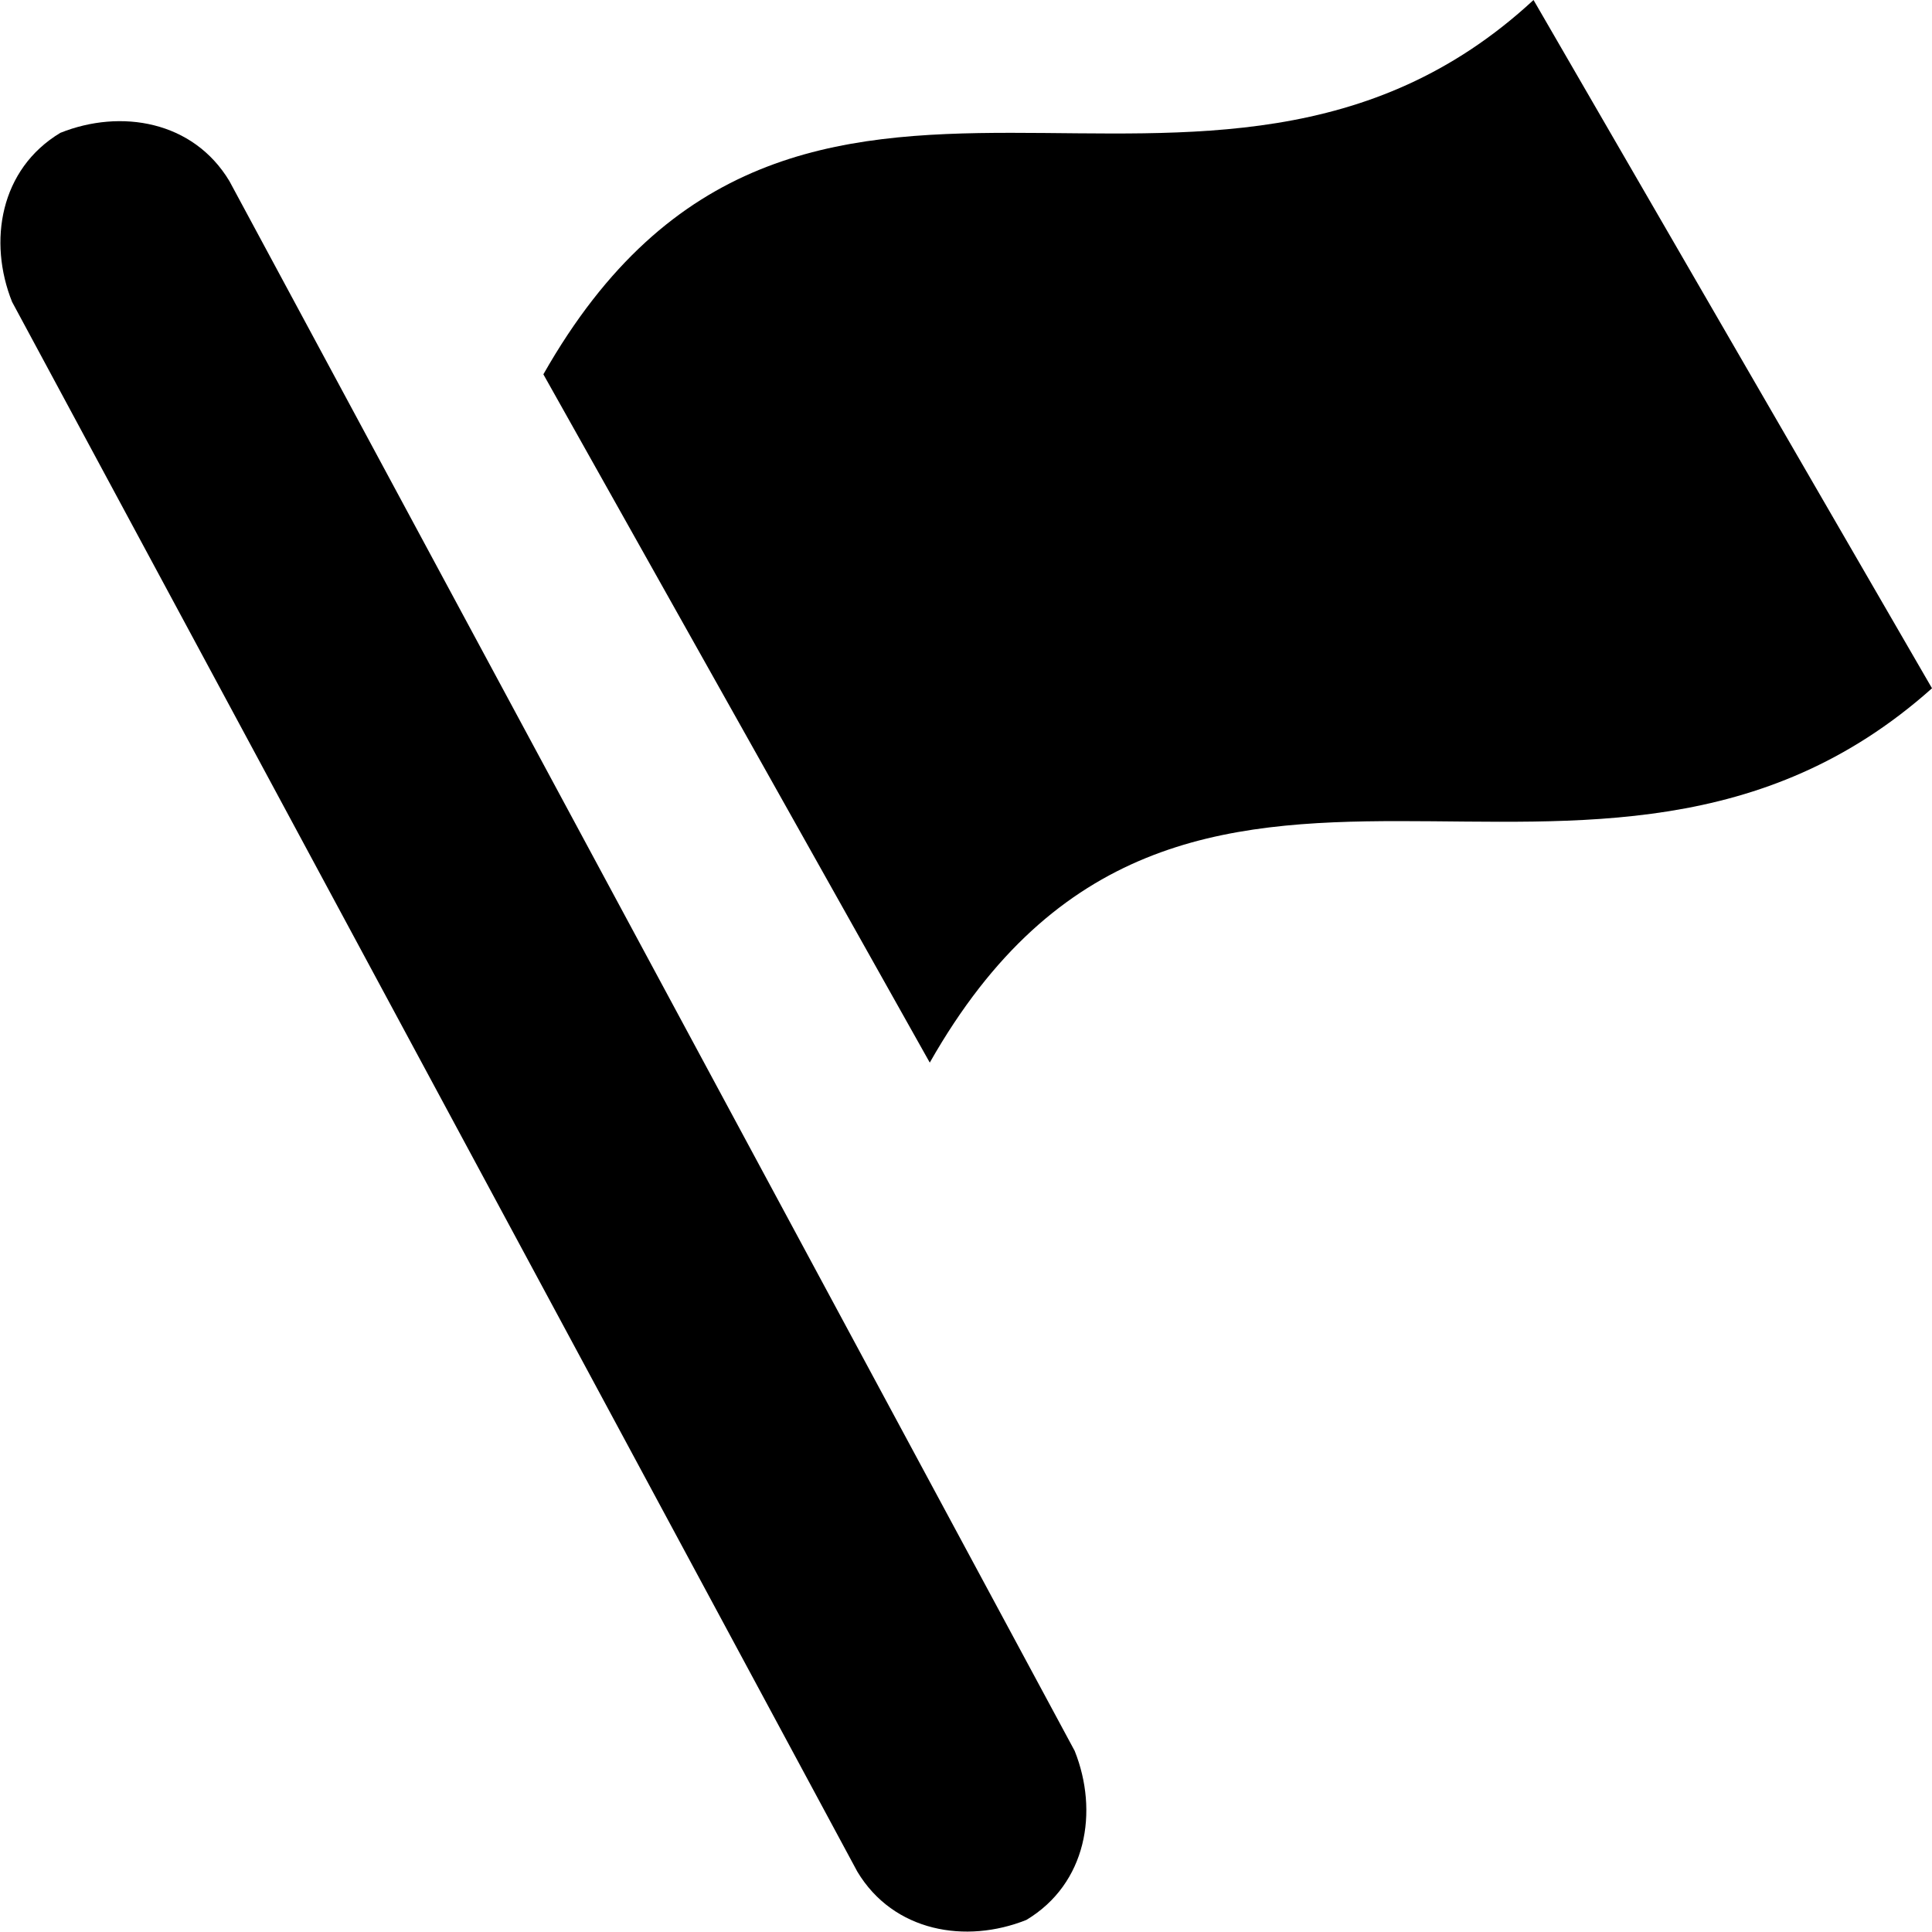
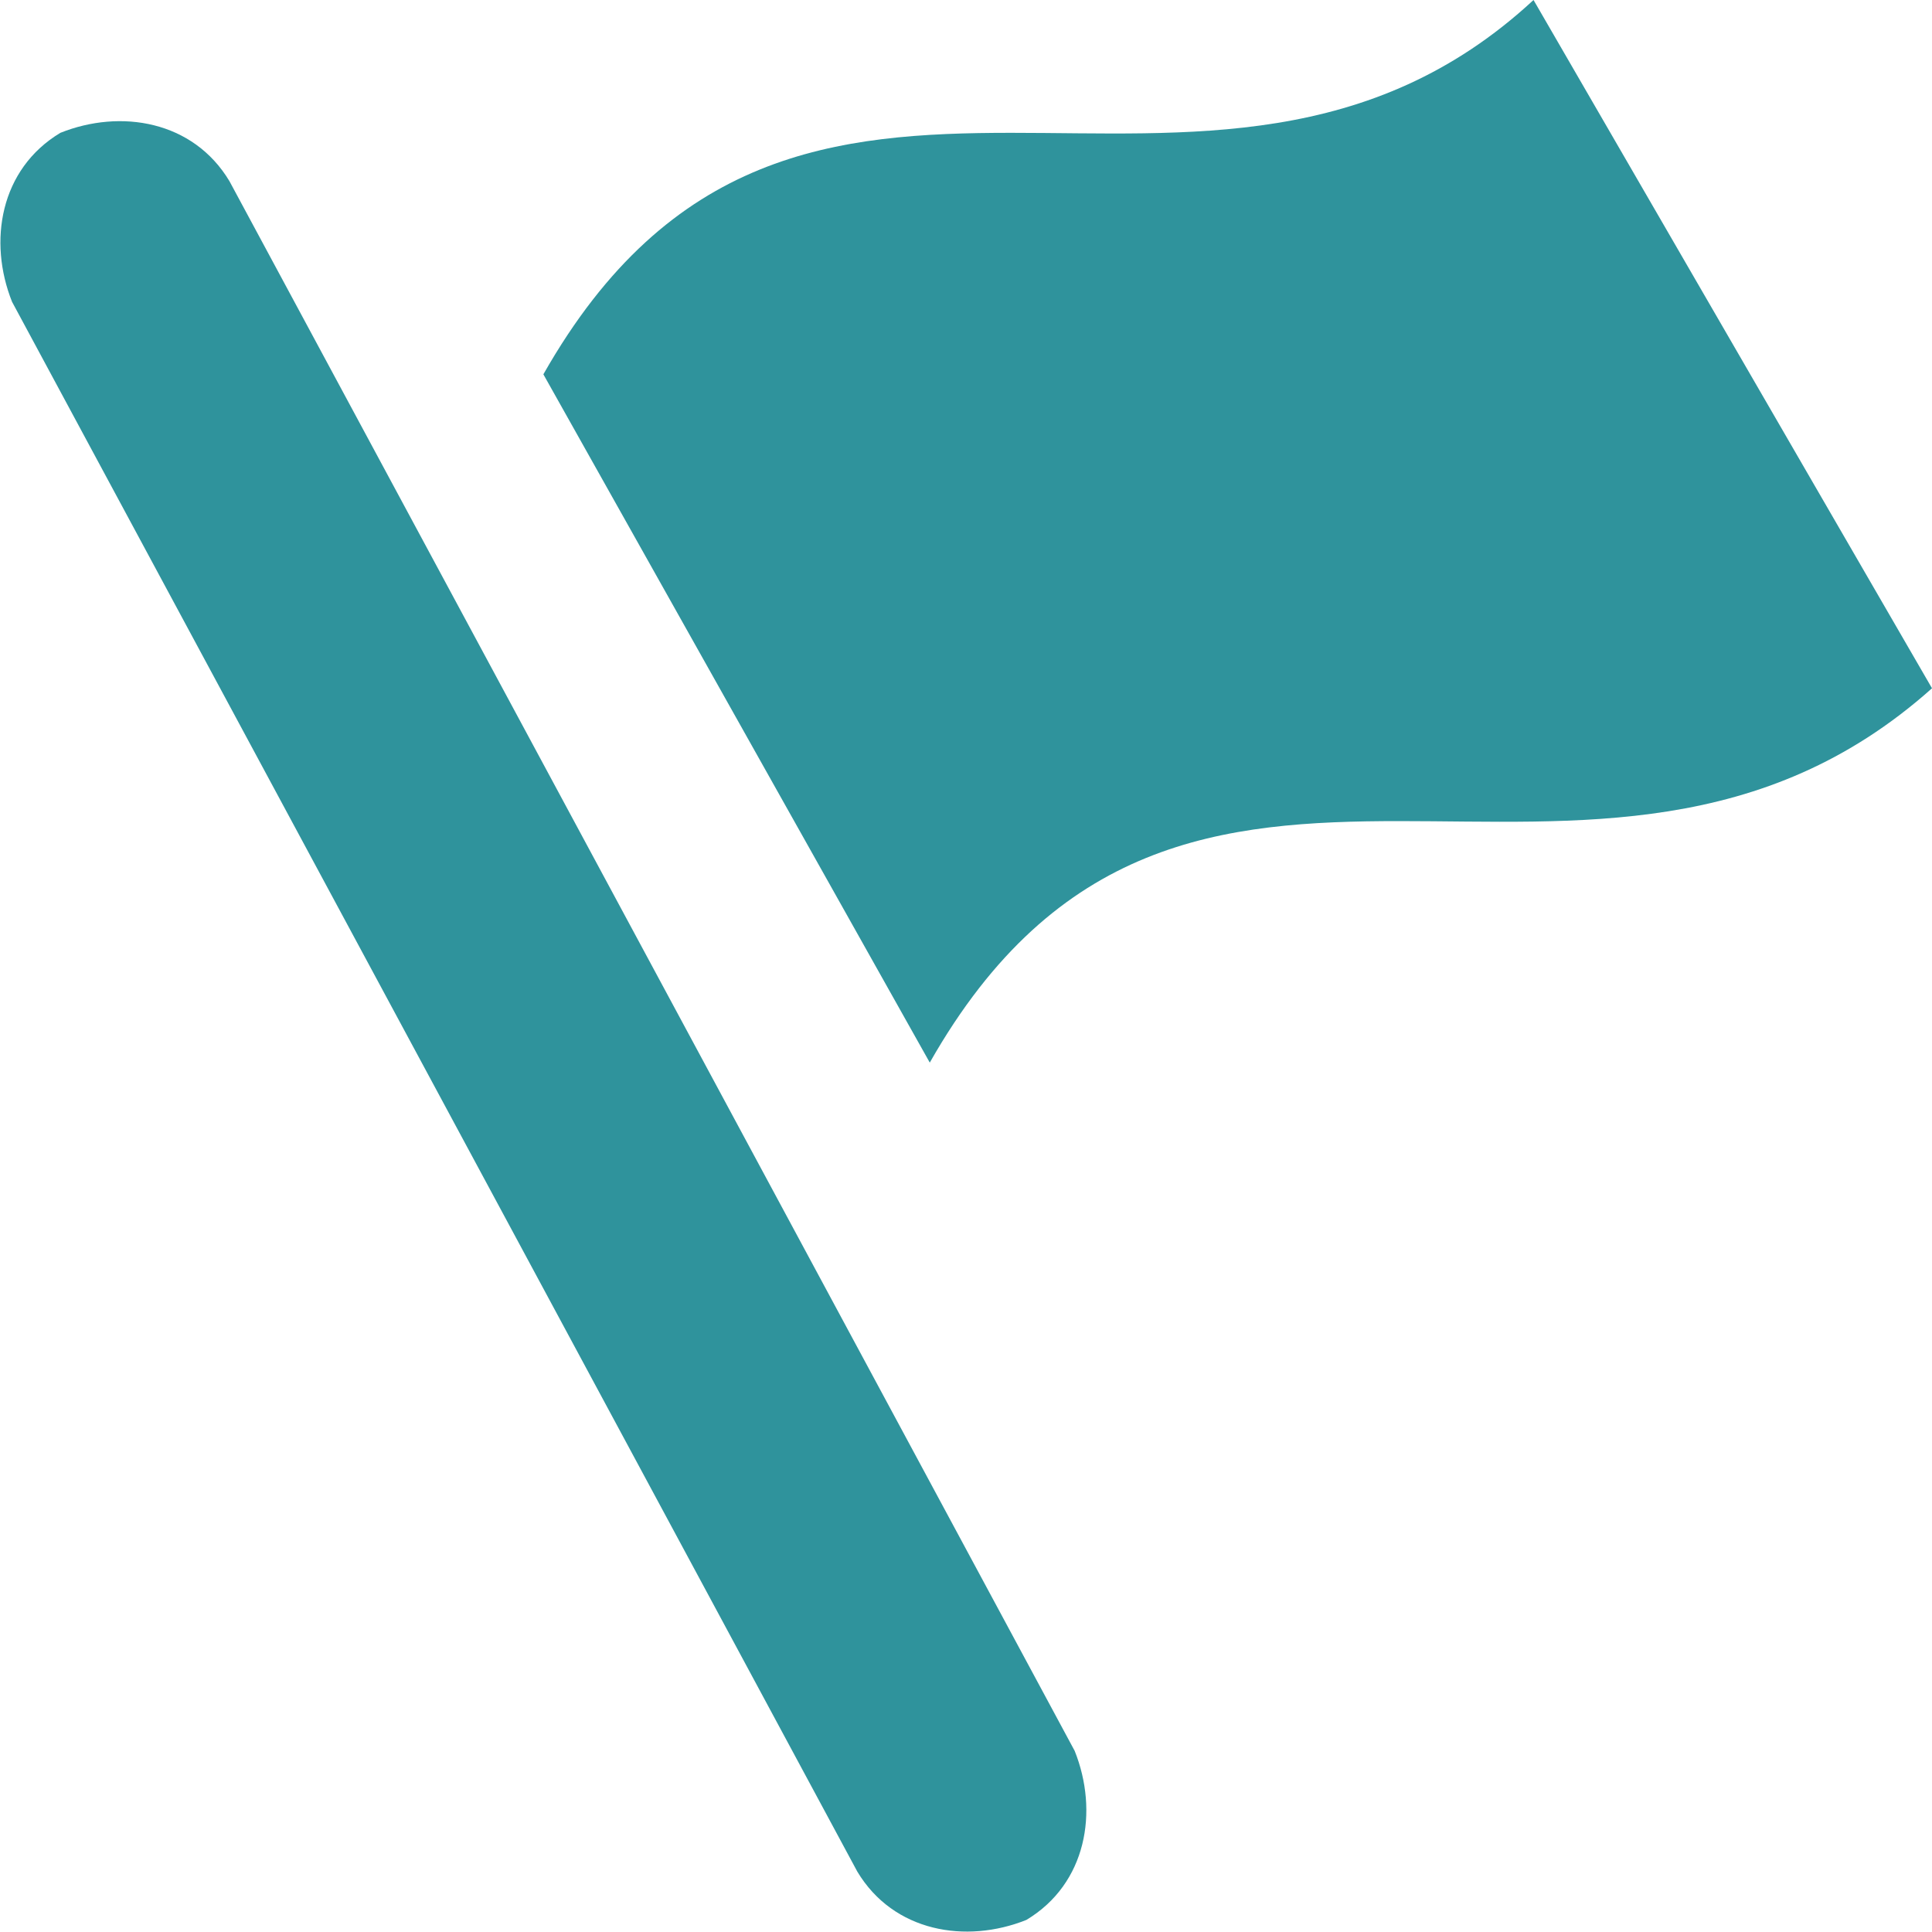
- <svg xmlns="http://www.w3.org/2000/svg" version="1.1" width="32" height="32" viewBox="0 0 32 32">
+ <svg xmlns="http://www.w3.org/2000/svg" version="1.1" fill="#2f939c" width="32" height="32" viewBox="0 0 32 32">
  <path d="M14.2 31l-14-26c-0.4-1-0.2-2.2 0.8-2.8 1-0.4 2.2-0.2 2.8 0.8l14 26c0.4 1 0.2 2.2-0.8 2.8-1 0.4-2.2 0.2-2.8-0.8z" />
  <path d="M32 11.4c-5.6 5-12.4-1.2-16.6 6.2l-6.4-11.4c4.2-7.4 11-1.2 16.4-6.2l6.6 11.4z" />
</svg>
